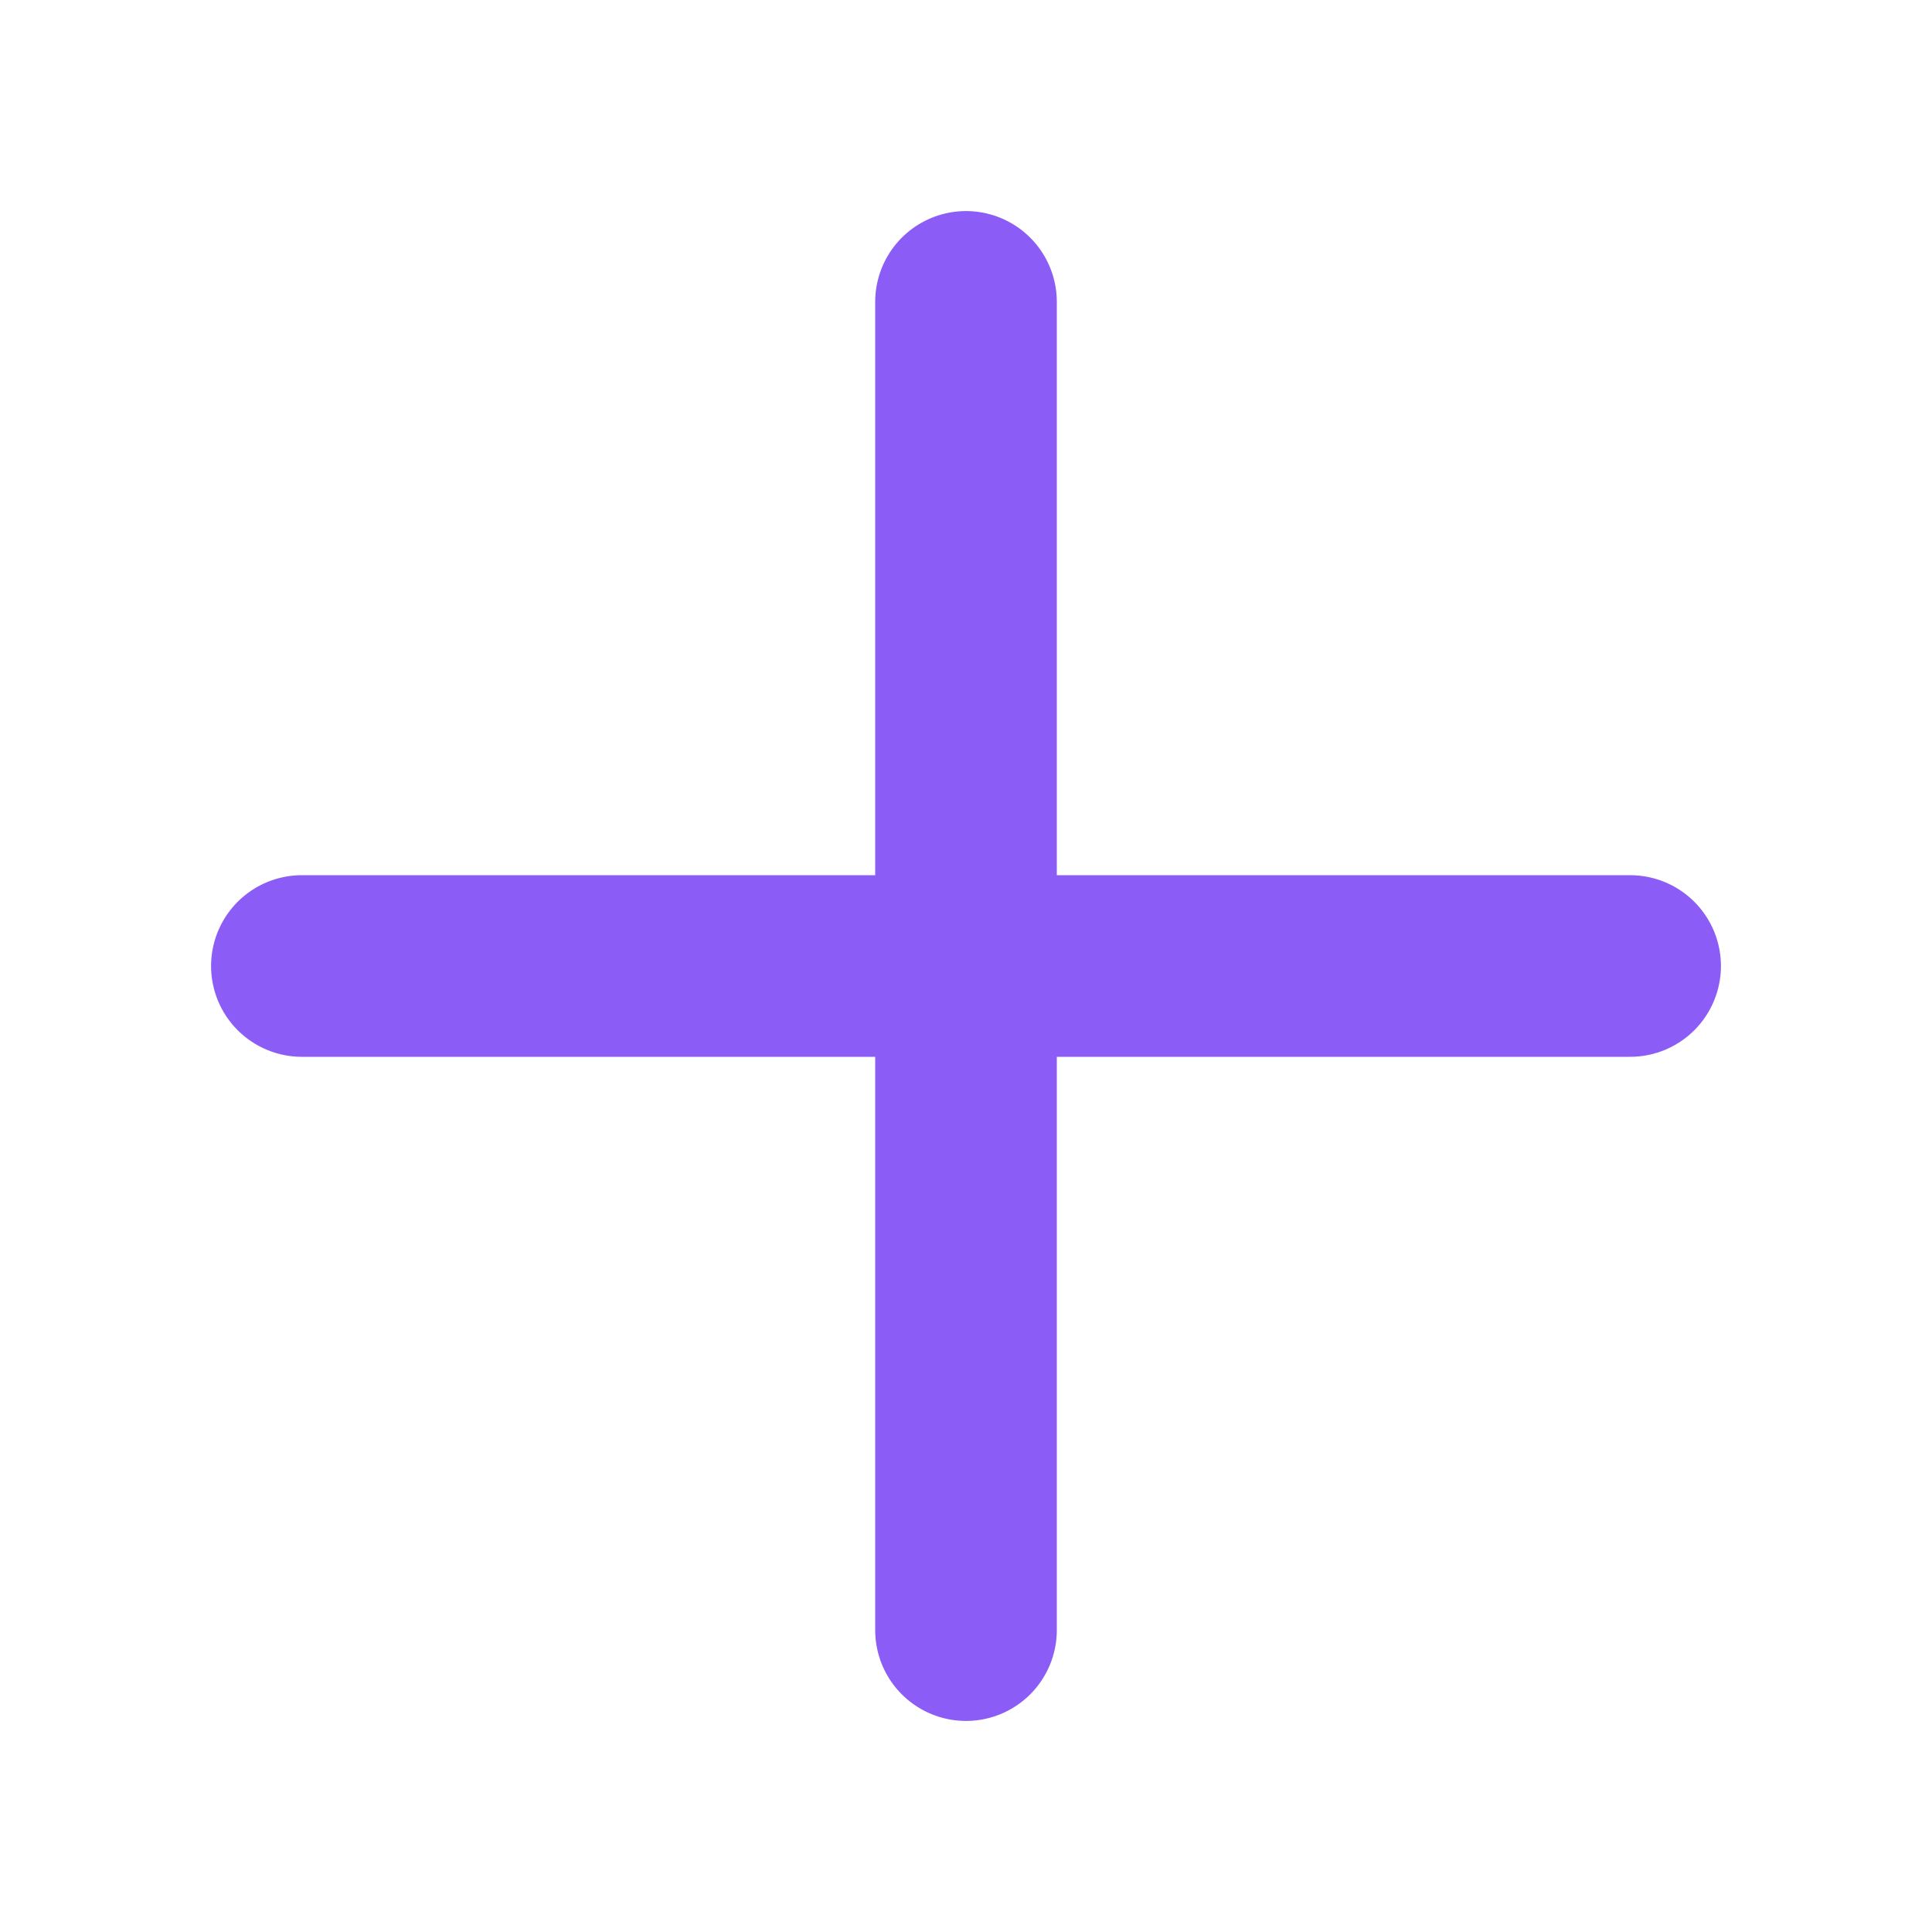
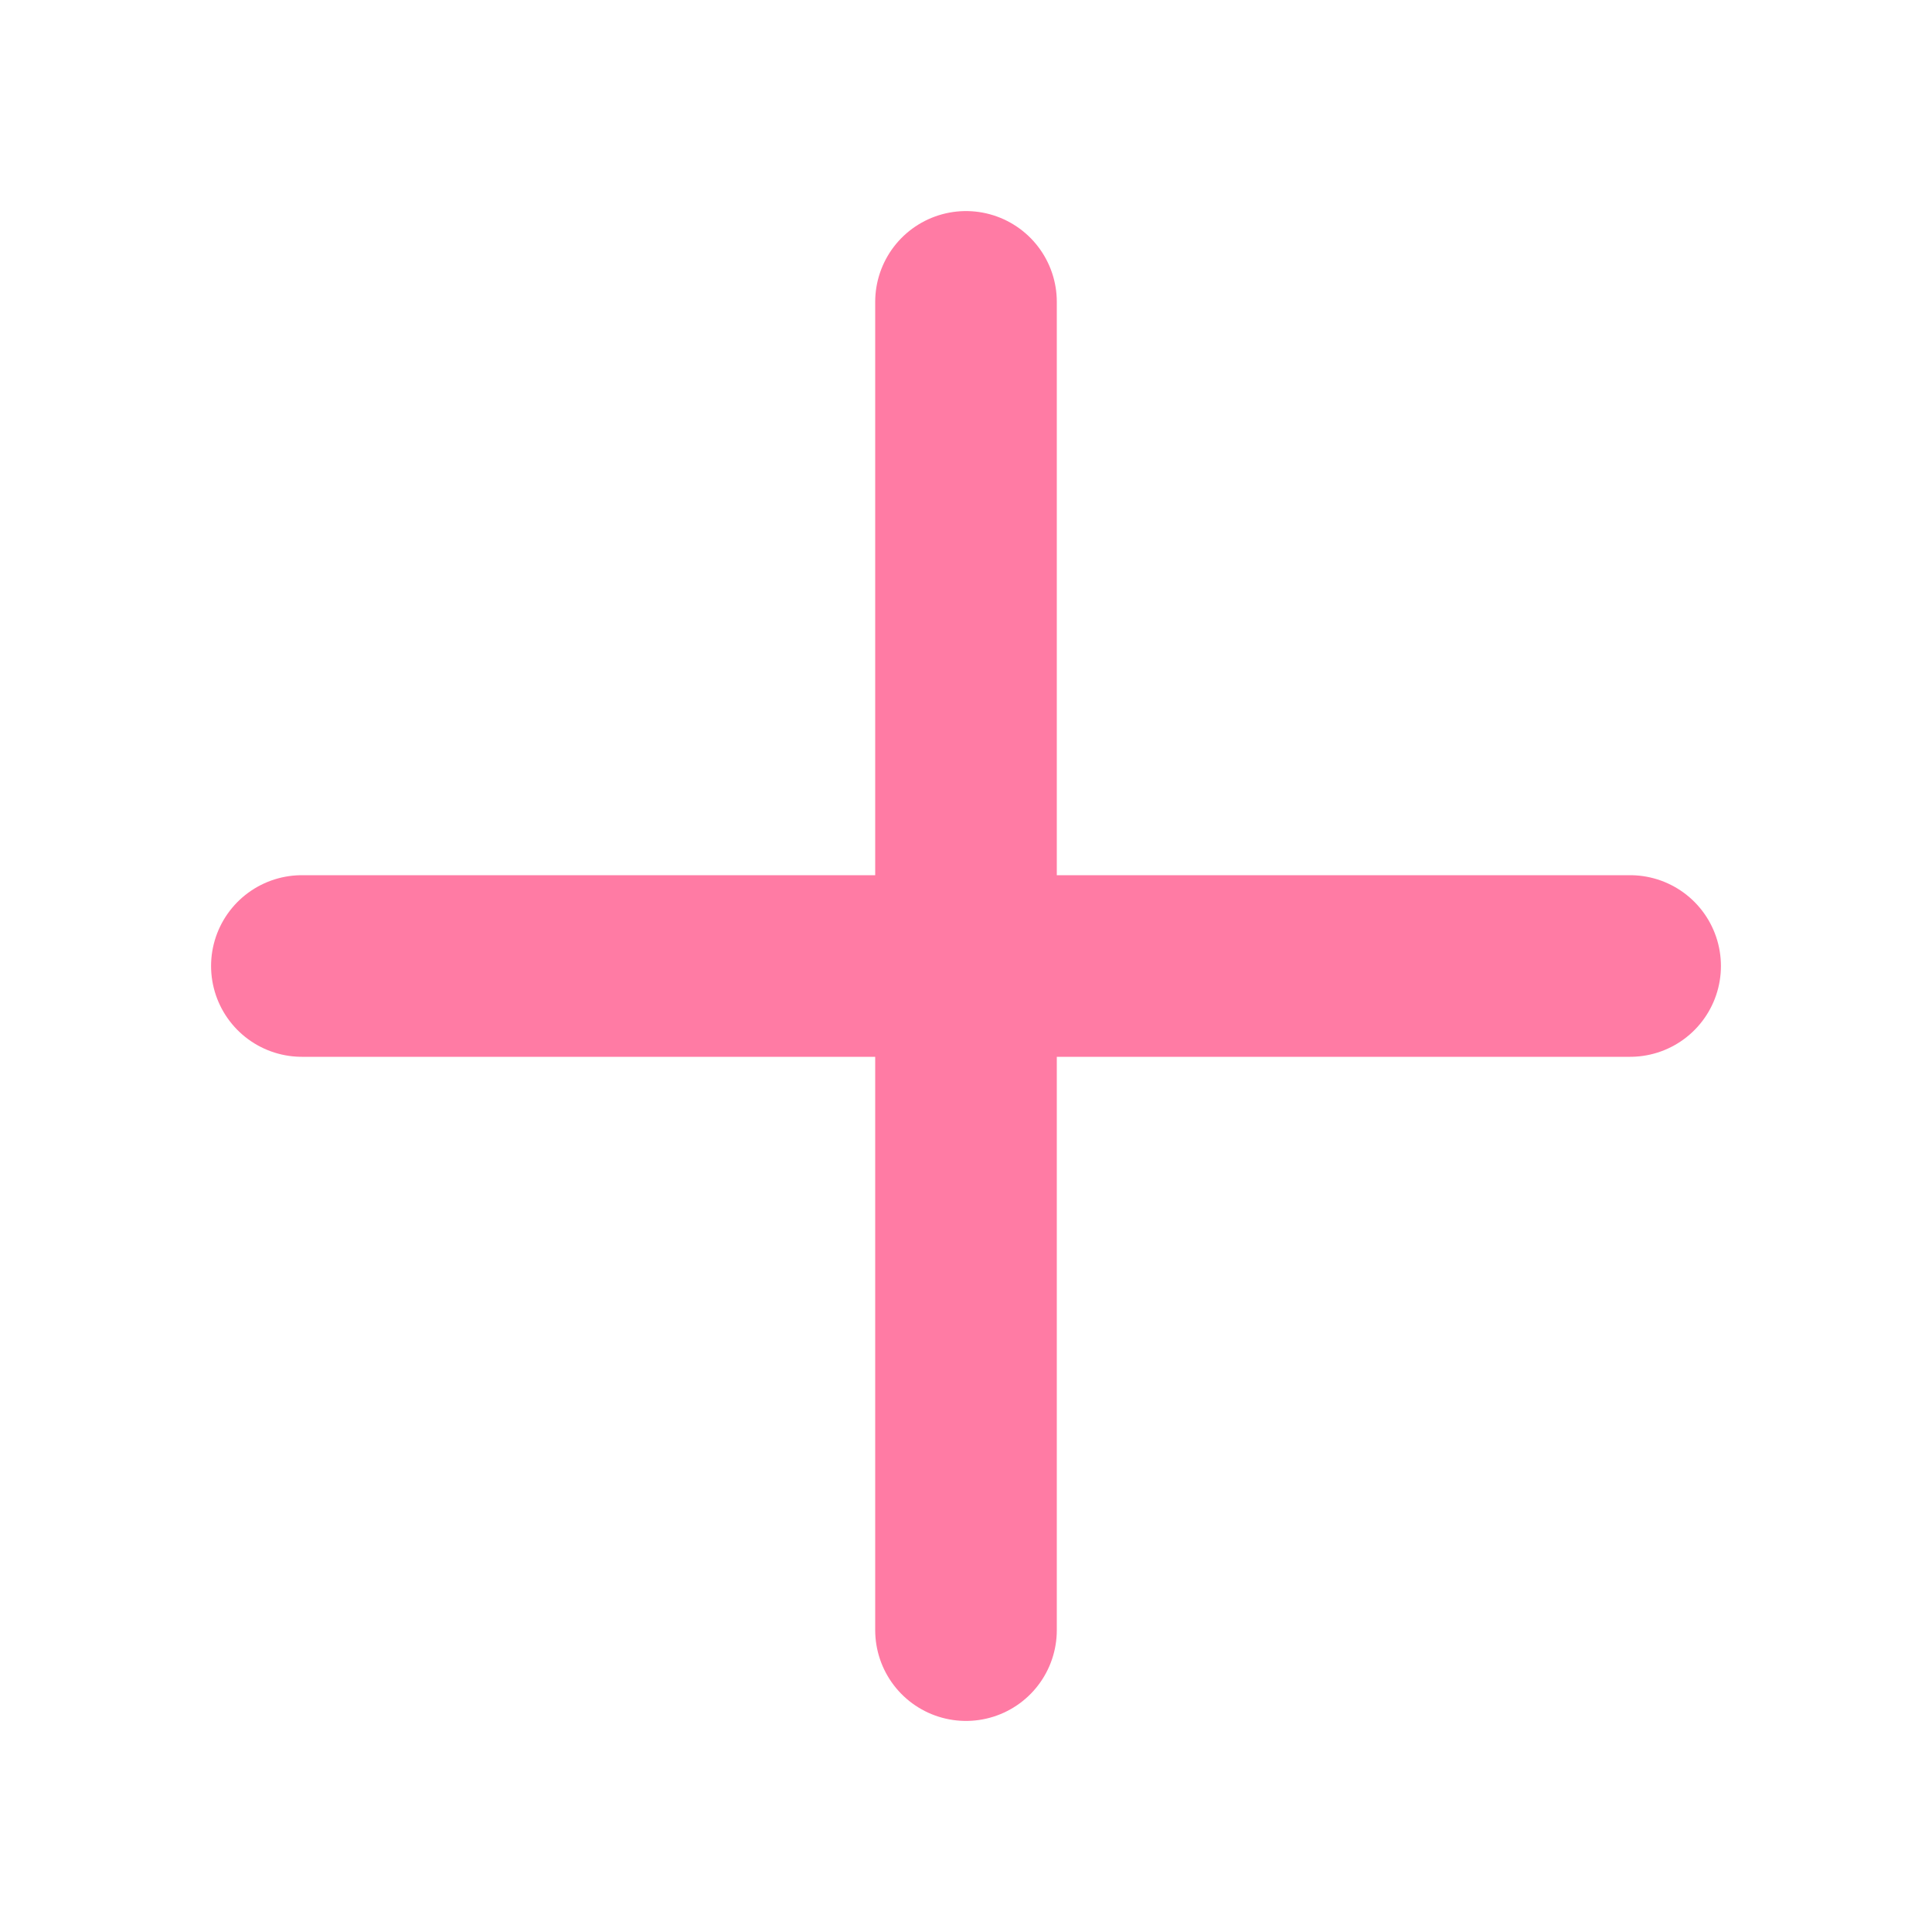
<svg xmlns="http://www.w3.org/2000/svg" width="20" height="20" viewBox="0 0 20 20" fill="none">
-   <path d="M3.125 10H16.875" stroke="#8B5CF6" stroke-width="1.88" stroke-linecap="round" stroke-linejoin="round" />
-   <path d="M10 3.125V16.875" stroke="#8B5CF6" stroke-width="1.88" stroke-linecap="round" stroke-linejoin="round" />
+   <path d="M3.125 10H16.875" stroke="#ff7ba4" stroke-width="1.88" stroke-linecap="round" stroke-linejoin="round" />
+   <path d="M10 3.125V16.875" stroke="#ff7ba4" stroke-width="1.88" stroke-linecap="round" stroke-linejoin="round" />
</svg>
